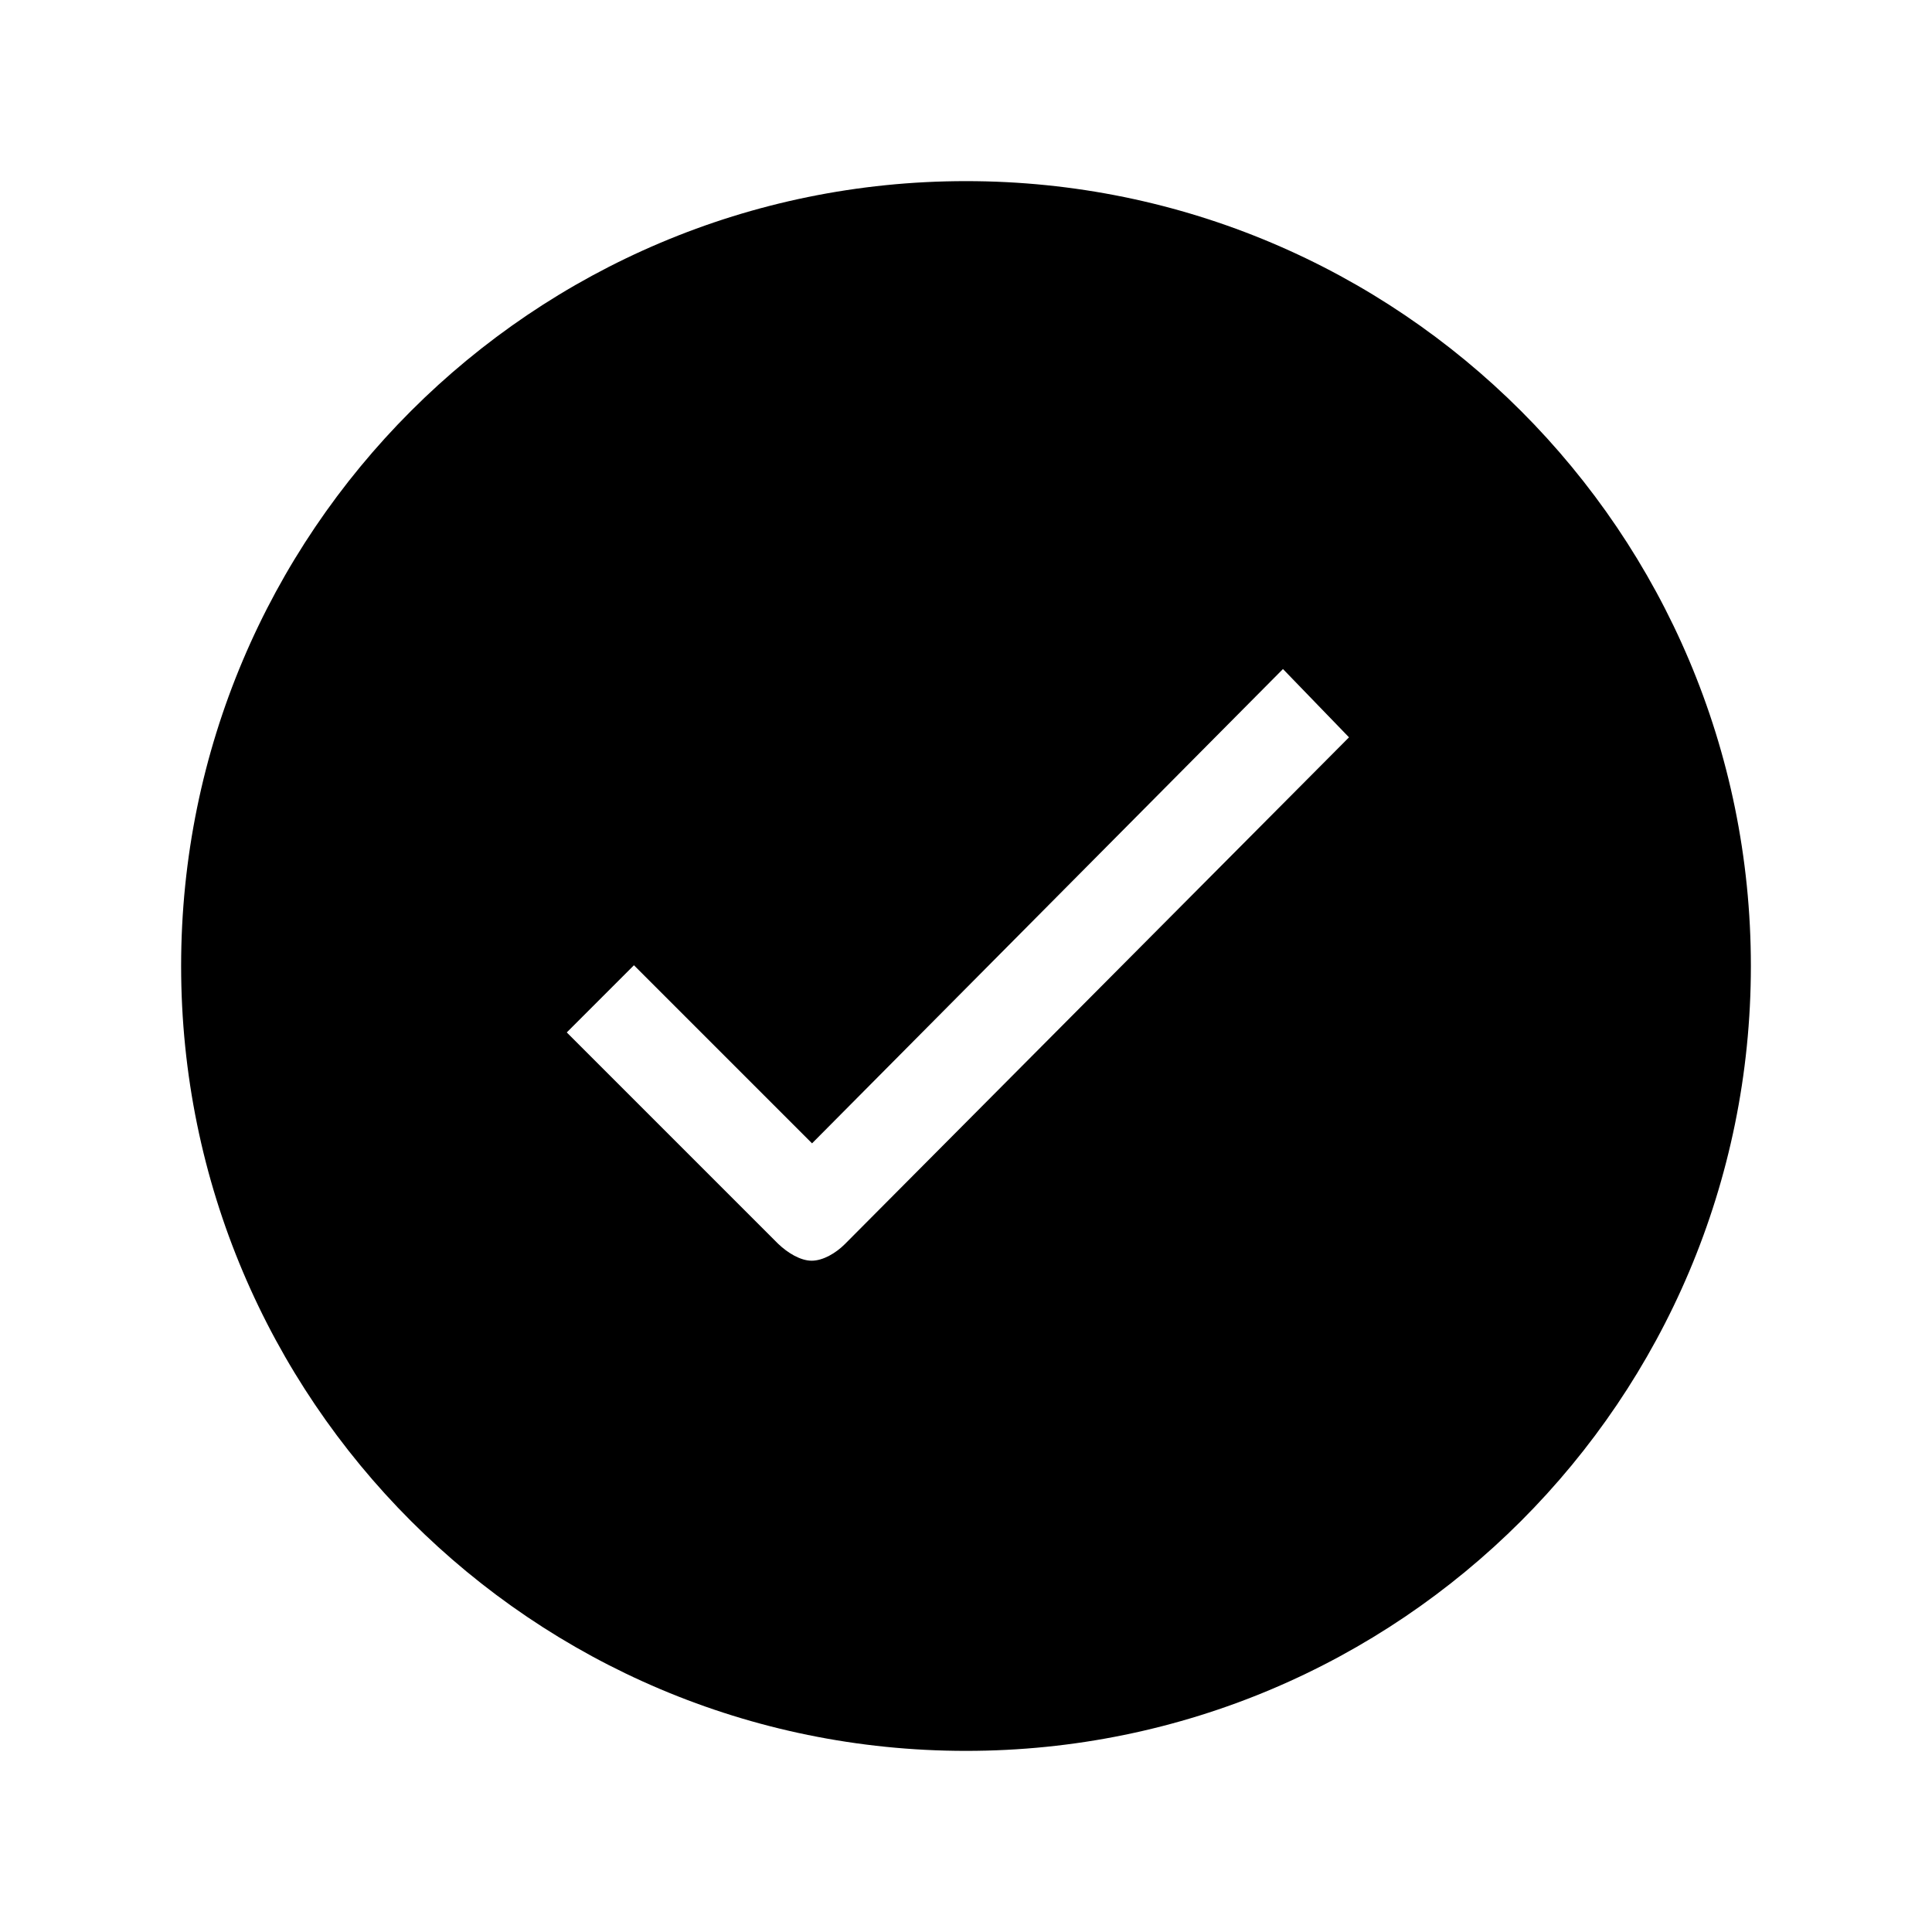
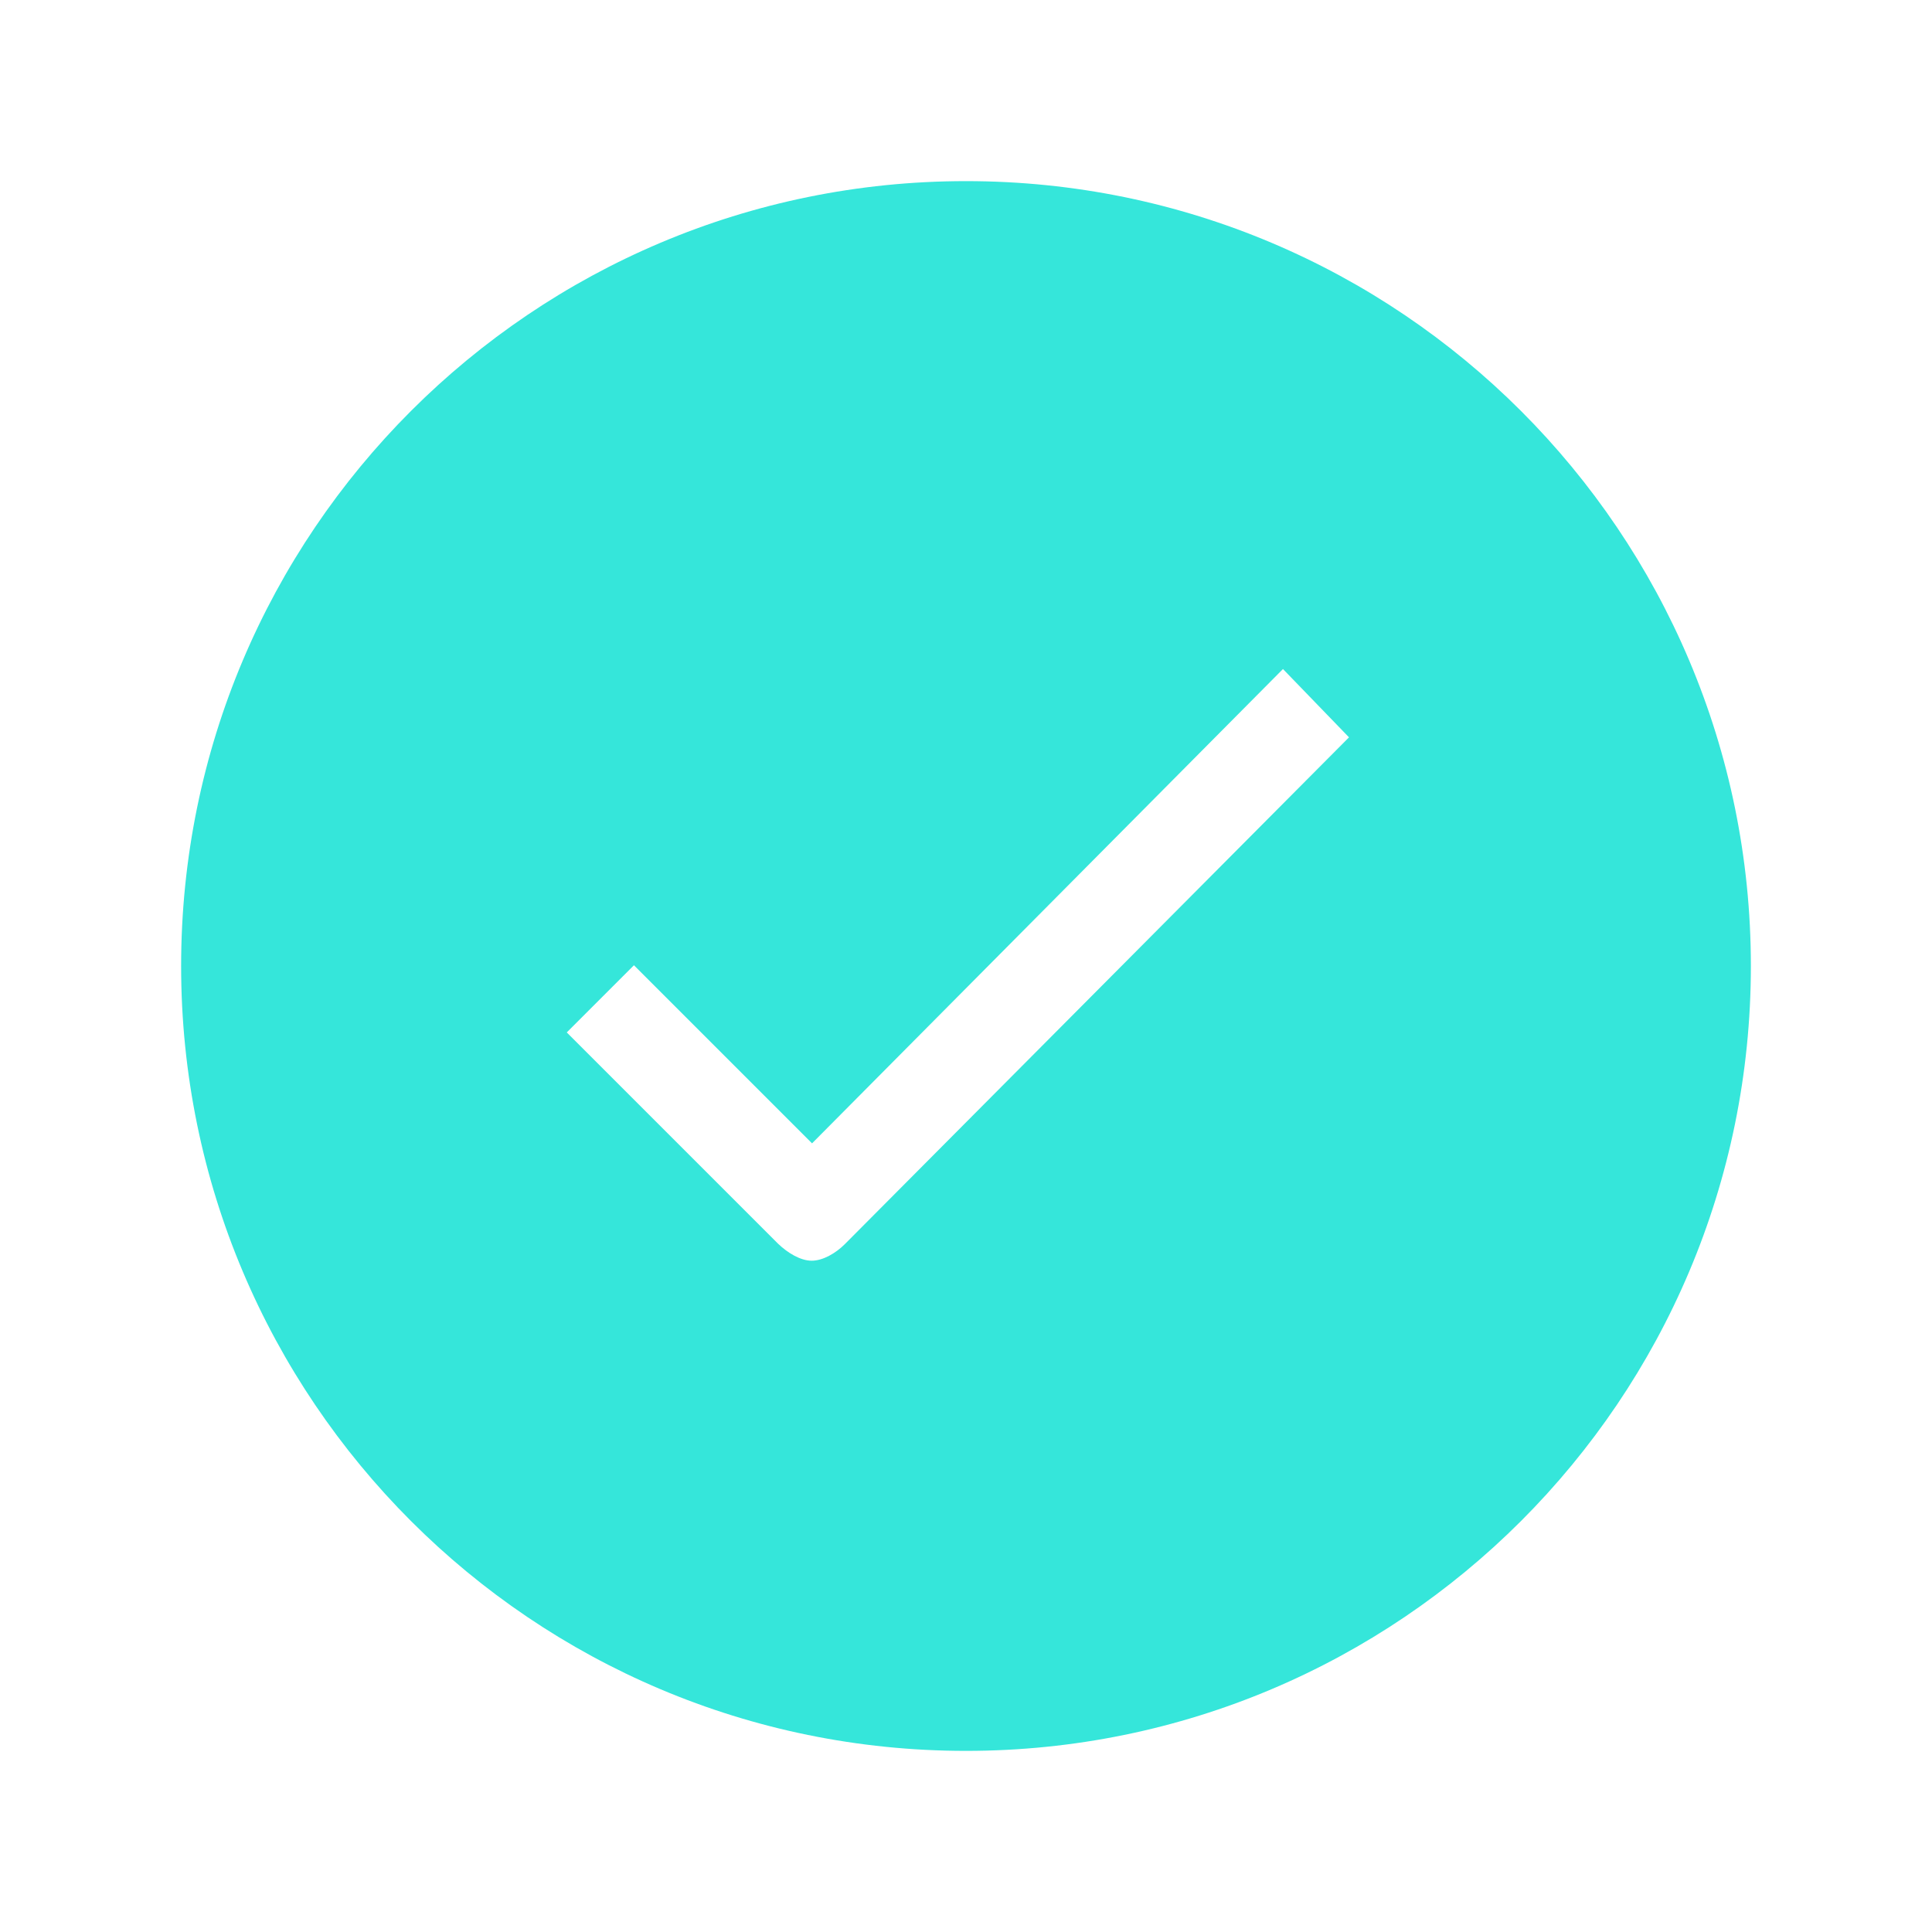
- <svg xmlns="http://www.w3.org/2000/svg" width="512" height="512" viewBox="0 0 512 512">
-   <path d="M256 48C141.1 48 48 141.1 48 256s93.1 208 208 208 208-93.1 208-208S370.9 48 256 48zm-32.1 281.7c-2.4 2.4-5.8 4.4-8.8 4.4s-6.4-2.1-8.9-4.5l-56-56 17.8-17.8 47.2 47.2L340 177.3l17.5 18.1-133.6 134.3z" />
+ <svg xmlns="http://www.w3.org/2000/svg" id="SvgjsSvg1001" width="288" height="288" version="1.1">
+   <defs id="SvgjsDefs1002" />
+   <g id="SvgjsG1008">
+     <svg width="288" height="288" viewBox="0 0 512 512">
+       <path d="M256 48C141.1 48 48 141.1 48 256s93.1 208 208 208 208-93.1 208-208S370.9 48 256 48zm-32.1 281.7c-2.4 2.4-5.8 4.4-8.8 4.4s-6.4-2.1-8.9-4.5l-56-56 17.8-17.8 47.2 47.2L340 177.3l17.5 18.1-133.6 134.3z" fill="#35e6da" class="color000 svgShape" />
+     </svg>
+   </g>
</svg>
